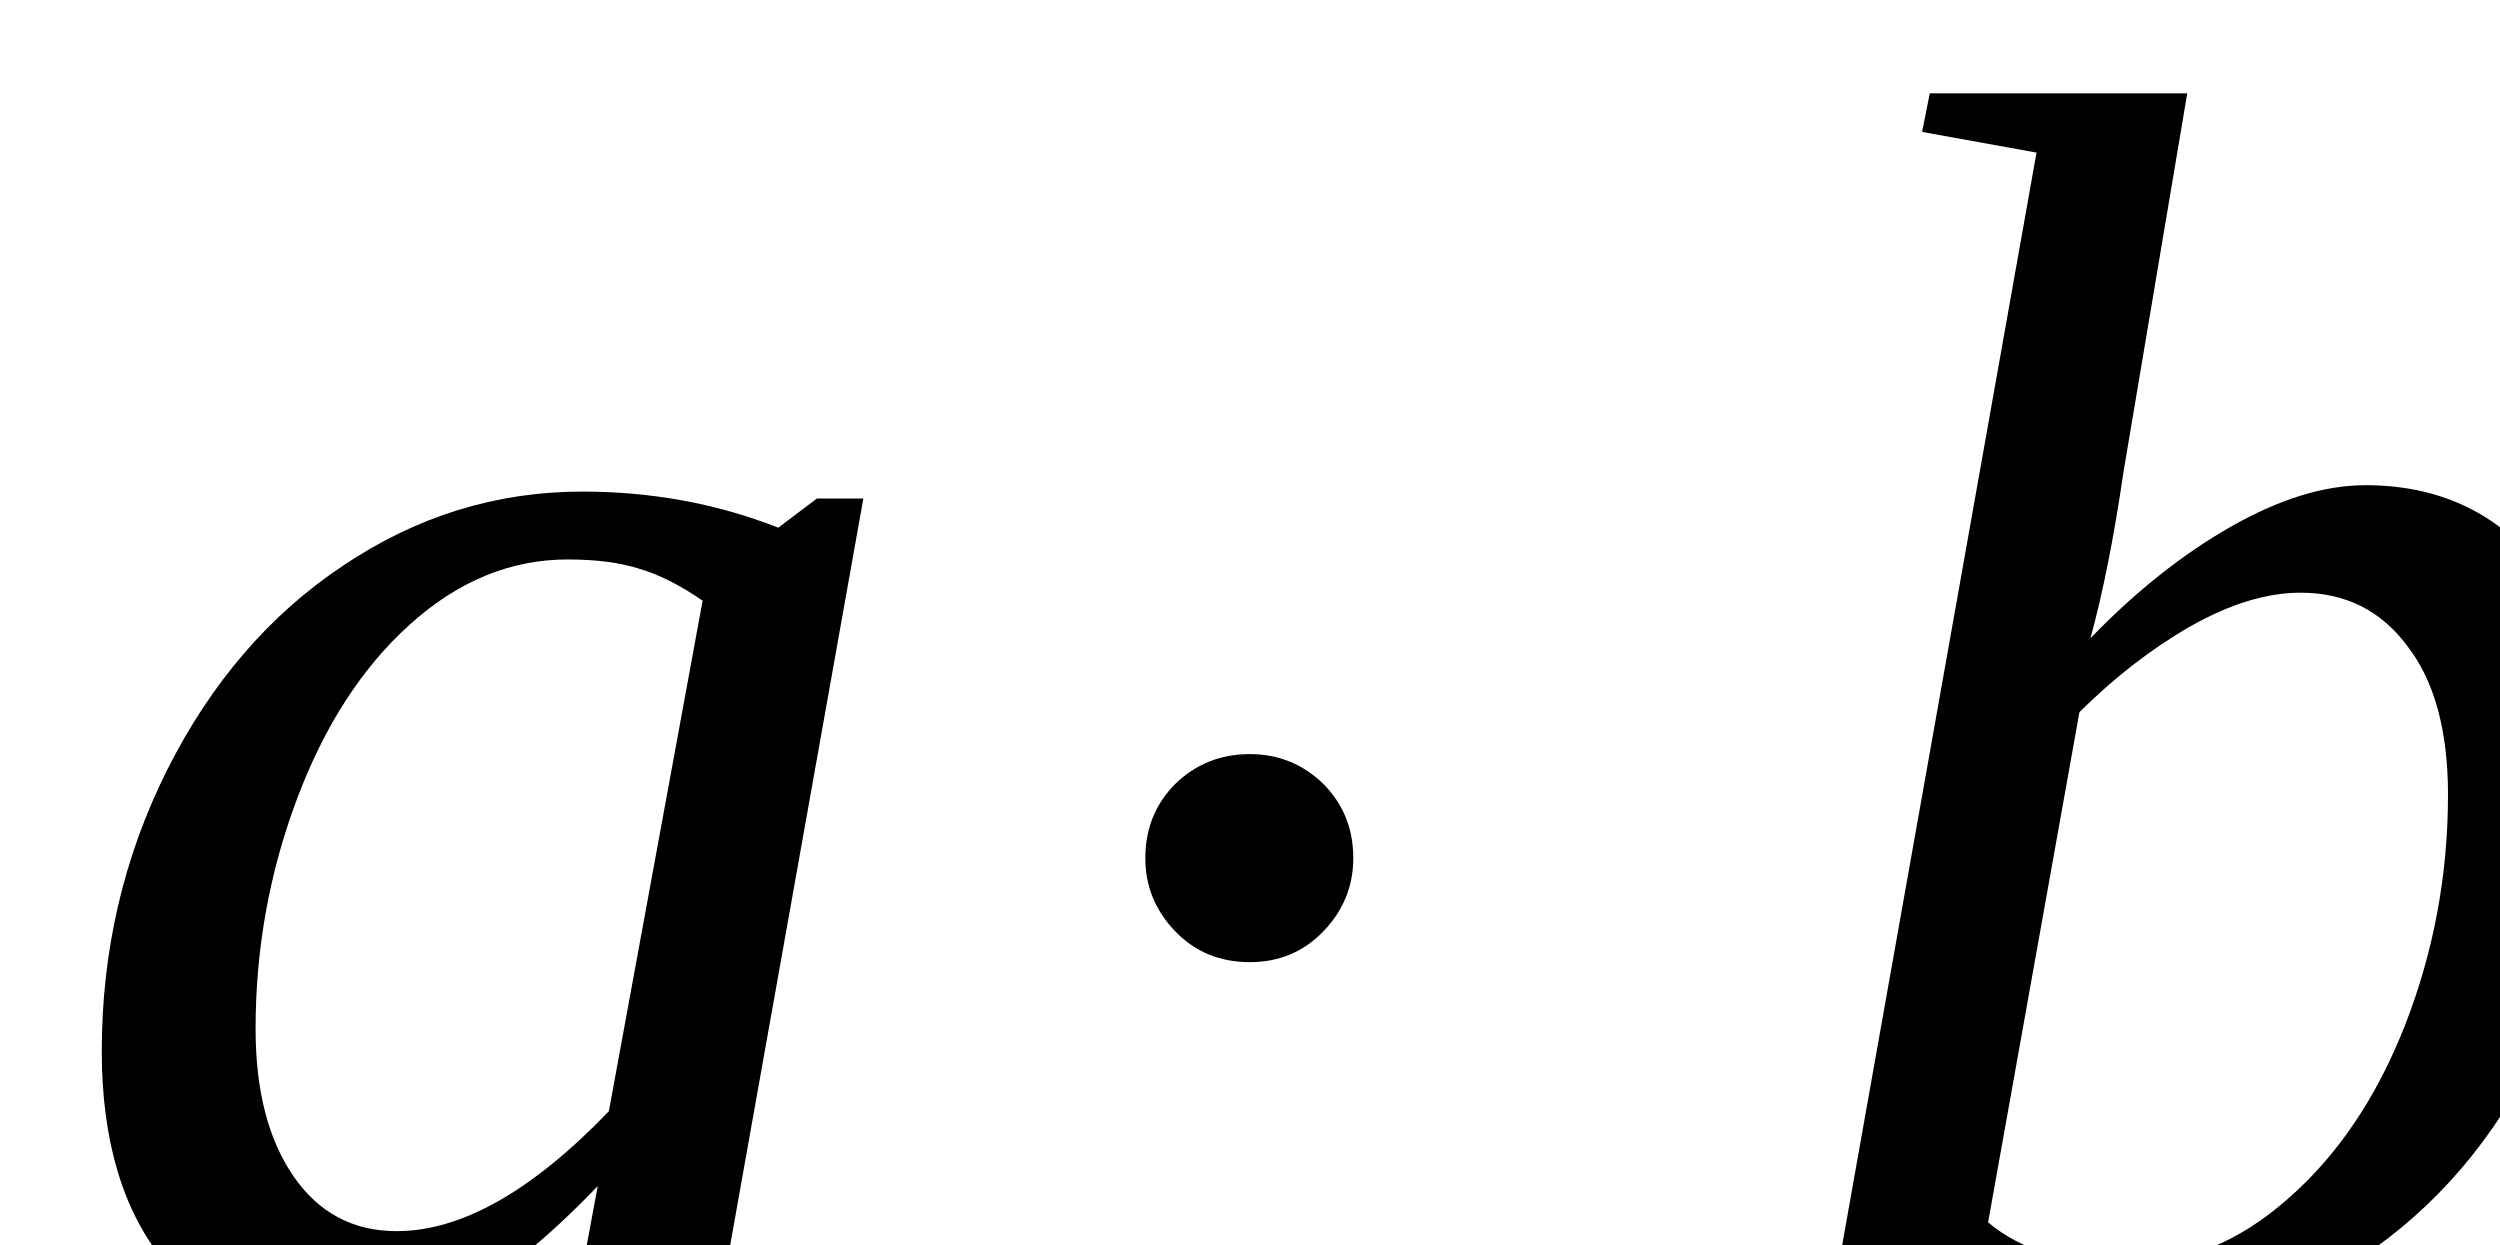
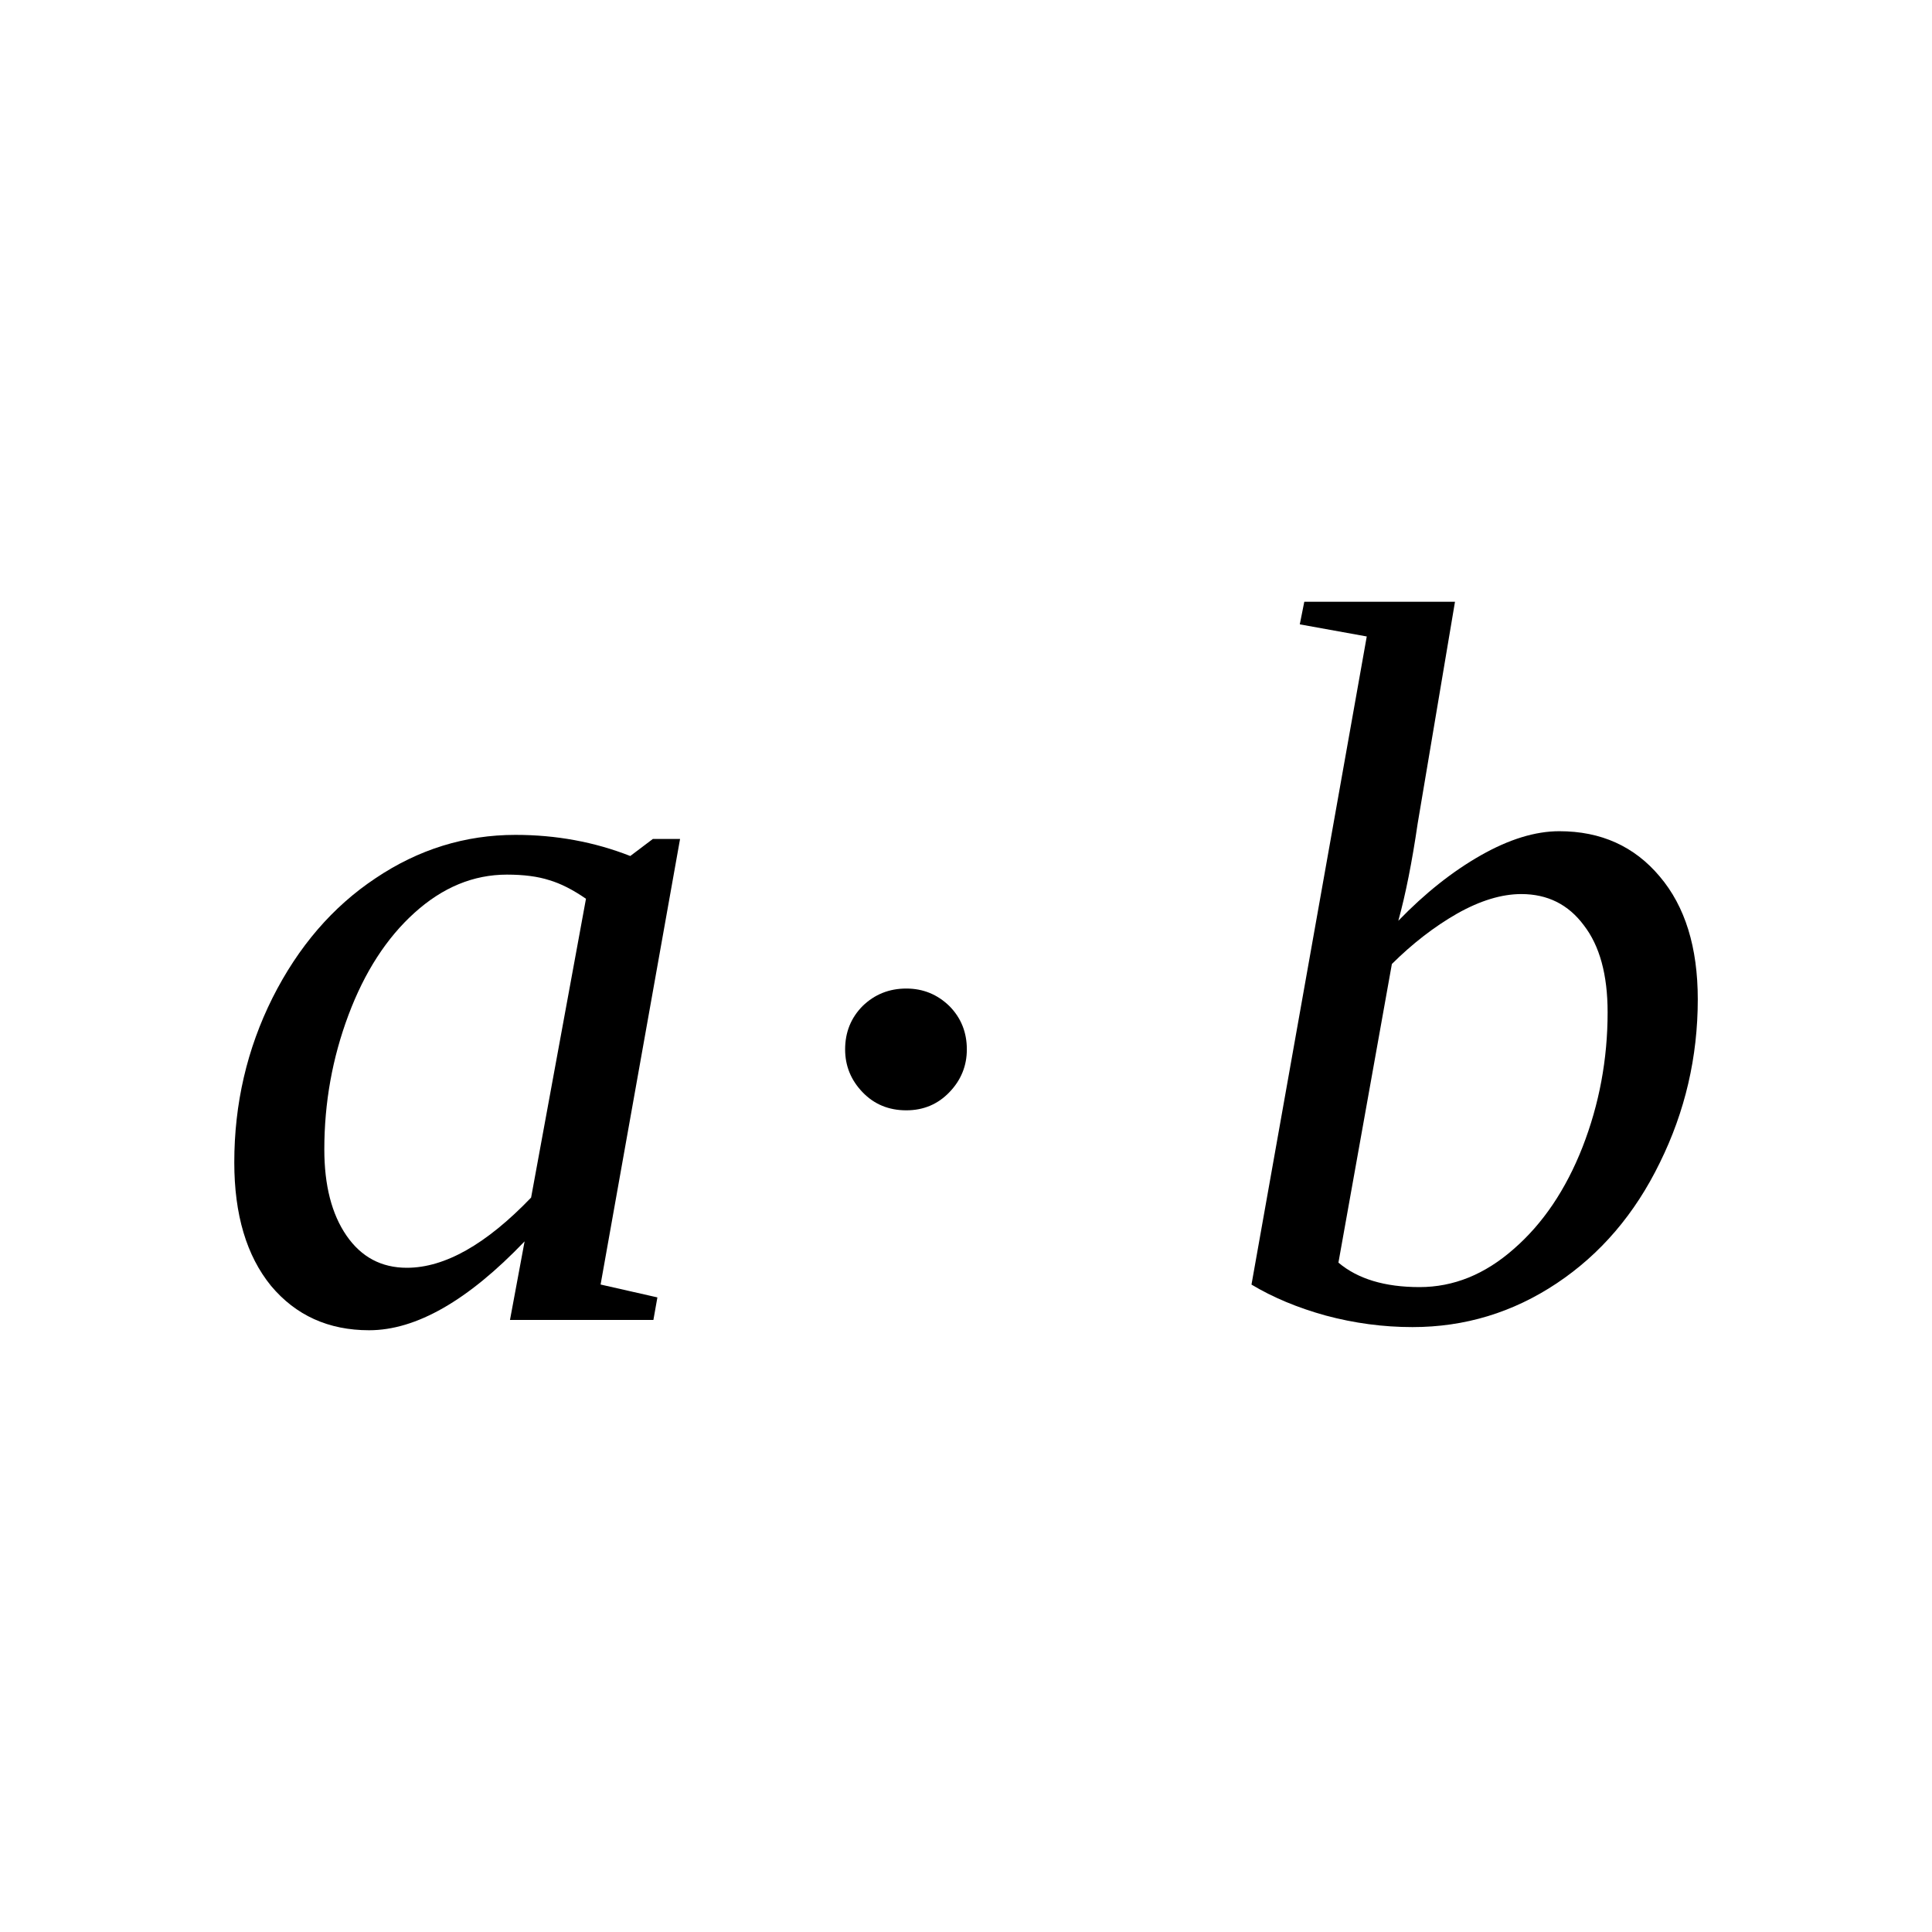
- <svg xmlns="http://www.w3.org/2000/svg" version="1.1">
-   <path d="M 6.613,11.45 7.495,11.65 7.433,12 H 5.206 L 5.433,10.78 Q 4.112,12.16 3.019,12.16 2.073,12.16 1.495,11.47 0.925,10.77 0.925,9.554 0.925,8.187 1.518,7 2.12,5.804 3.12,5.14 4.12,4.468 5.292,4.468 6.238,4.468 7.074,4.796 L 7.425,4.531 H 7.847 Z M 6.386,5.46 Q 6.081,5.249 5.816,5.171 5.55,5.085 5.159,5.085 4.378,5.085 3.722,5.679 3.073,6.265 2.698,7.265 2.323,8.265 2.323,9.351 2.323,10.19 2.667,10.69 3.011,11.19 3.605,11.19 4.487,11.19 5.534,10.1 Z" />
-   <path d="M 12.3,7.799 Q 12.3,8.182 12.03,8.463 11.76,8.745 11.36,8.745 10.95,8.745 10.68,8.463 10.41,8.182 10.41,7.799 10.41,7.401 10.68,7.127 10.96,6.854 11.36,6.854 11.75,6.854 12.03,7.127 12.3,7.401 12.3,7.799 Z" />
-   <path d="M 18.51,1.387 17.47,1.199 17.54,0.848 H 19.88 L 19.3,4.293 Q 19.17,5.184 19,5.801 19.62,5.16 20.28,4.785 20.94,4.41 21.5,4.41 22.47,4.41 23.06,5.114 23.65,5.809 23.65,7.02 23.65,8.364 23.06,9.559 22.48,10.75 21.46,11.43 20.44,12.11 19.22,12.11 18.54,12.11 17.87,11.93 17.22,11.75 16.72,11.45 Z M 18.07,11.11 Q 18.52,11.49 19.33,11.49 20.12,11.49 20.79,10.9 21.47,10.31 21.86,9.317 22.25,8.317 22.25,7.223 22.25,6.348 21.88,5.871 21.52,5.387 20.91,5.387 20.45,5.387 19.91,5.692 19.38,5.996 18.9,6.473 Z" />
+ <svg xmlns="http://www.w3.org/2000/svg" version="1.1" id="svg166" width="30" height="30">
+   <defs id="defs170" />
+   <path d="m 9.326,19.946 0.882,0.2 -0.062,0.35 h -2.227 l 0.227,-1.22 q -1.321,1.38 -2.414,1.38 -0.946,0 -1.524,-0.69 -0.57,-0.7 -0.57,-1.916 0,-1.367 0.593,-2.554 0.602,-1.196 1.602,-1.86 1,-0.672 2.172,-0.672 0.946,0 1.782,0.328 l 0.351,-0.265 h 0.422 z m -0.227,-5.99 q -0.305,-0.211 -0.57,-0.289 -0.266,-0.086 -0.657,-0.086 -0.781,0 -1.437,0.594 -0.649,0.586 -1.024,1.586 -0.375,1 -0.375,2.086 0,0.839 0.344,1.339 0.344,0.5 0.938,0.5 0.882,0 1.929,-1.09 z" id="path160" />
+   <path d="m 15.013,16.295 q 0,0.383 -0.27,0.664 -0.27,0.282 -0.67,0.282 -0.41,0 -0.68,-0.282 -0.27,-0.281 -0.27,-0.664 0,-0.398 0.27,-0.672 0.28,-0.273 0.68,-0.273 0.39,0 0.67,0.273 0.27,0.274 0.27,0.672 z" id="path162" />
+   <path d="m 21.223,9.883 -1.04,-0.188 0.07,-0.351 h 2.34 l -0.58,3.446 q -0.13,0.891 -0.3,1.508 0.62,-0.641 1.28,-1.016 0.66,-0.375 1.22,-0.375 0.97,0 1.56,0.704 0.59,0.695 0.59,1.906 0,1.344 -0.59,2.539 -0.58,1.191 -1.6,1.871 -1.02,0.68 -2.24,0.68 -0.68,0 -1.35,-0.18 -0.65,-0.18 -1.15,-0.48 z m -0.44,9.723 q 0.45,0.38 1.26,0.38 0.79,0 1.46,-0.59 0.68,-0.59 1.07,-1.583 0.39,-1 0.39,-2.094 0,-0.875 -0.37,-1.352 -0.36,-0.484 -0.97,-0.484 -0.46,0 -1,0.305 -0.53,0.304 -1.01,0.781 z" id="path164" />
</svg>
